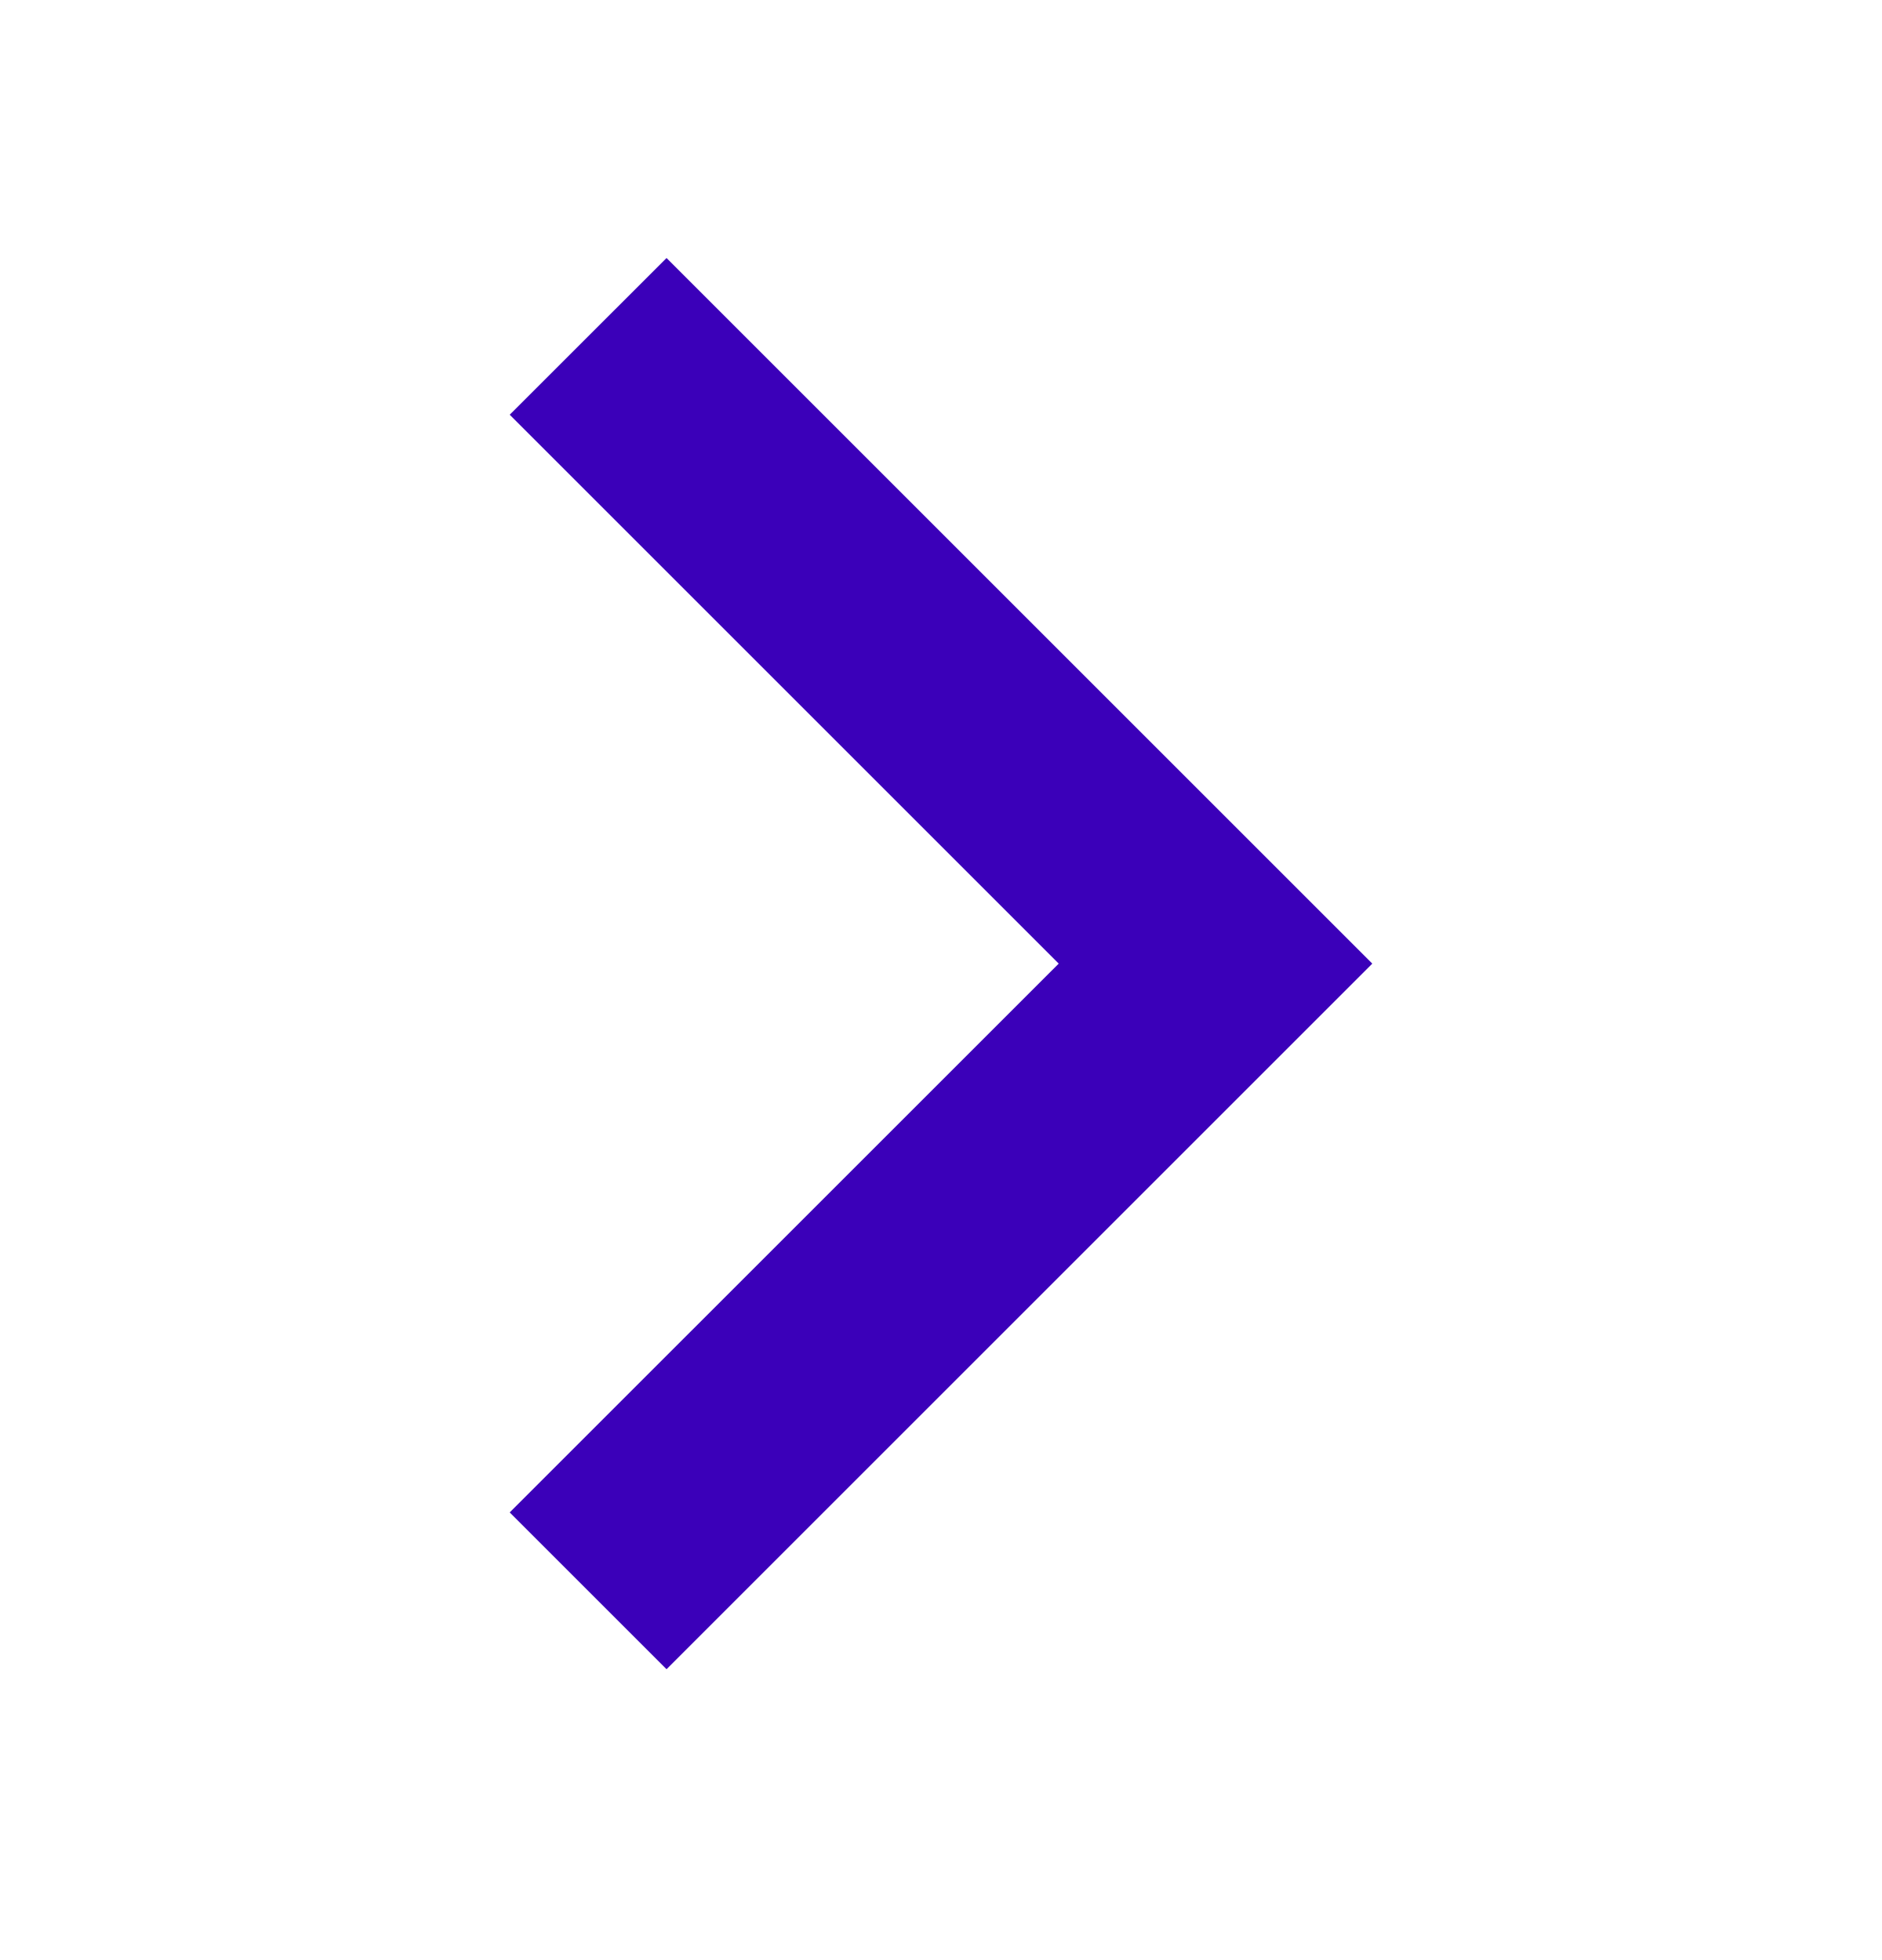
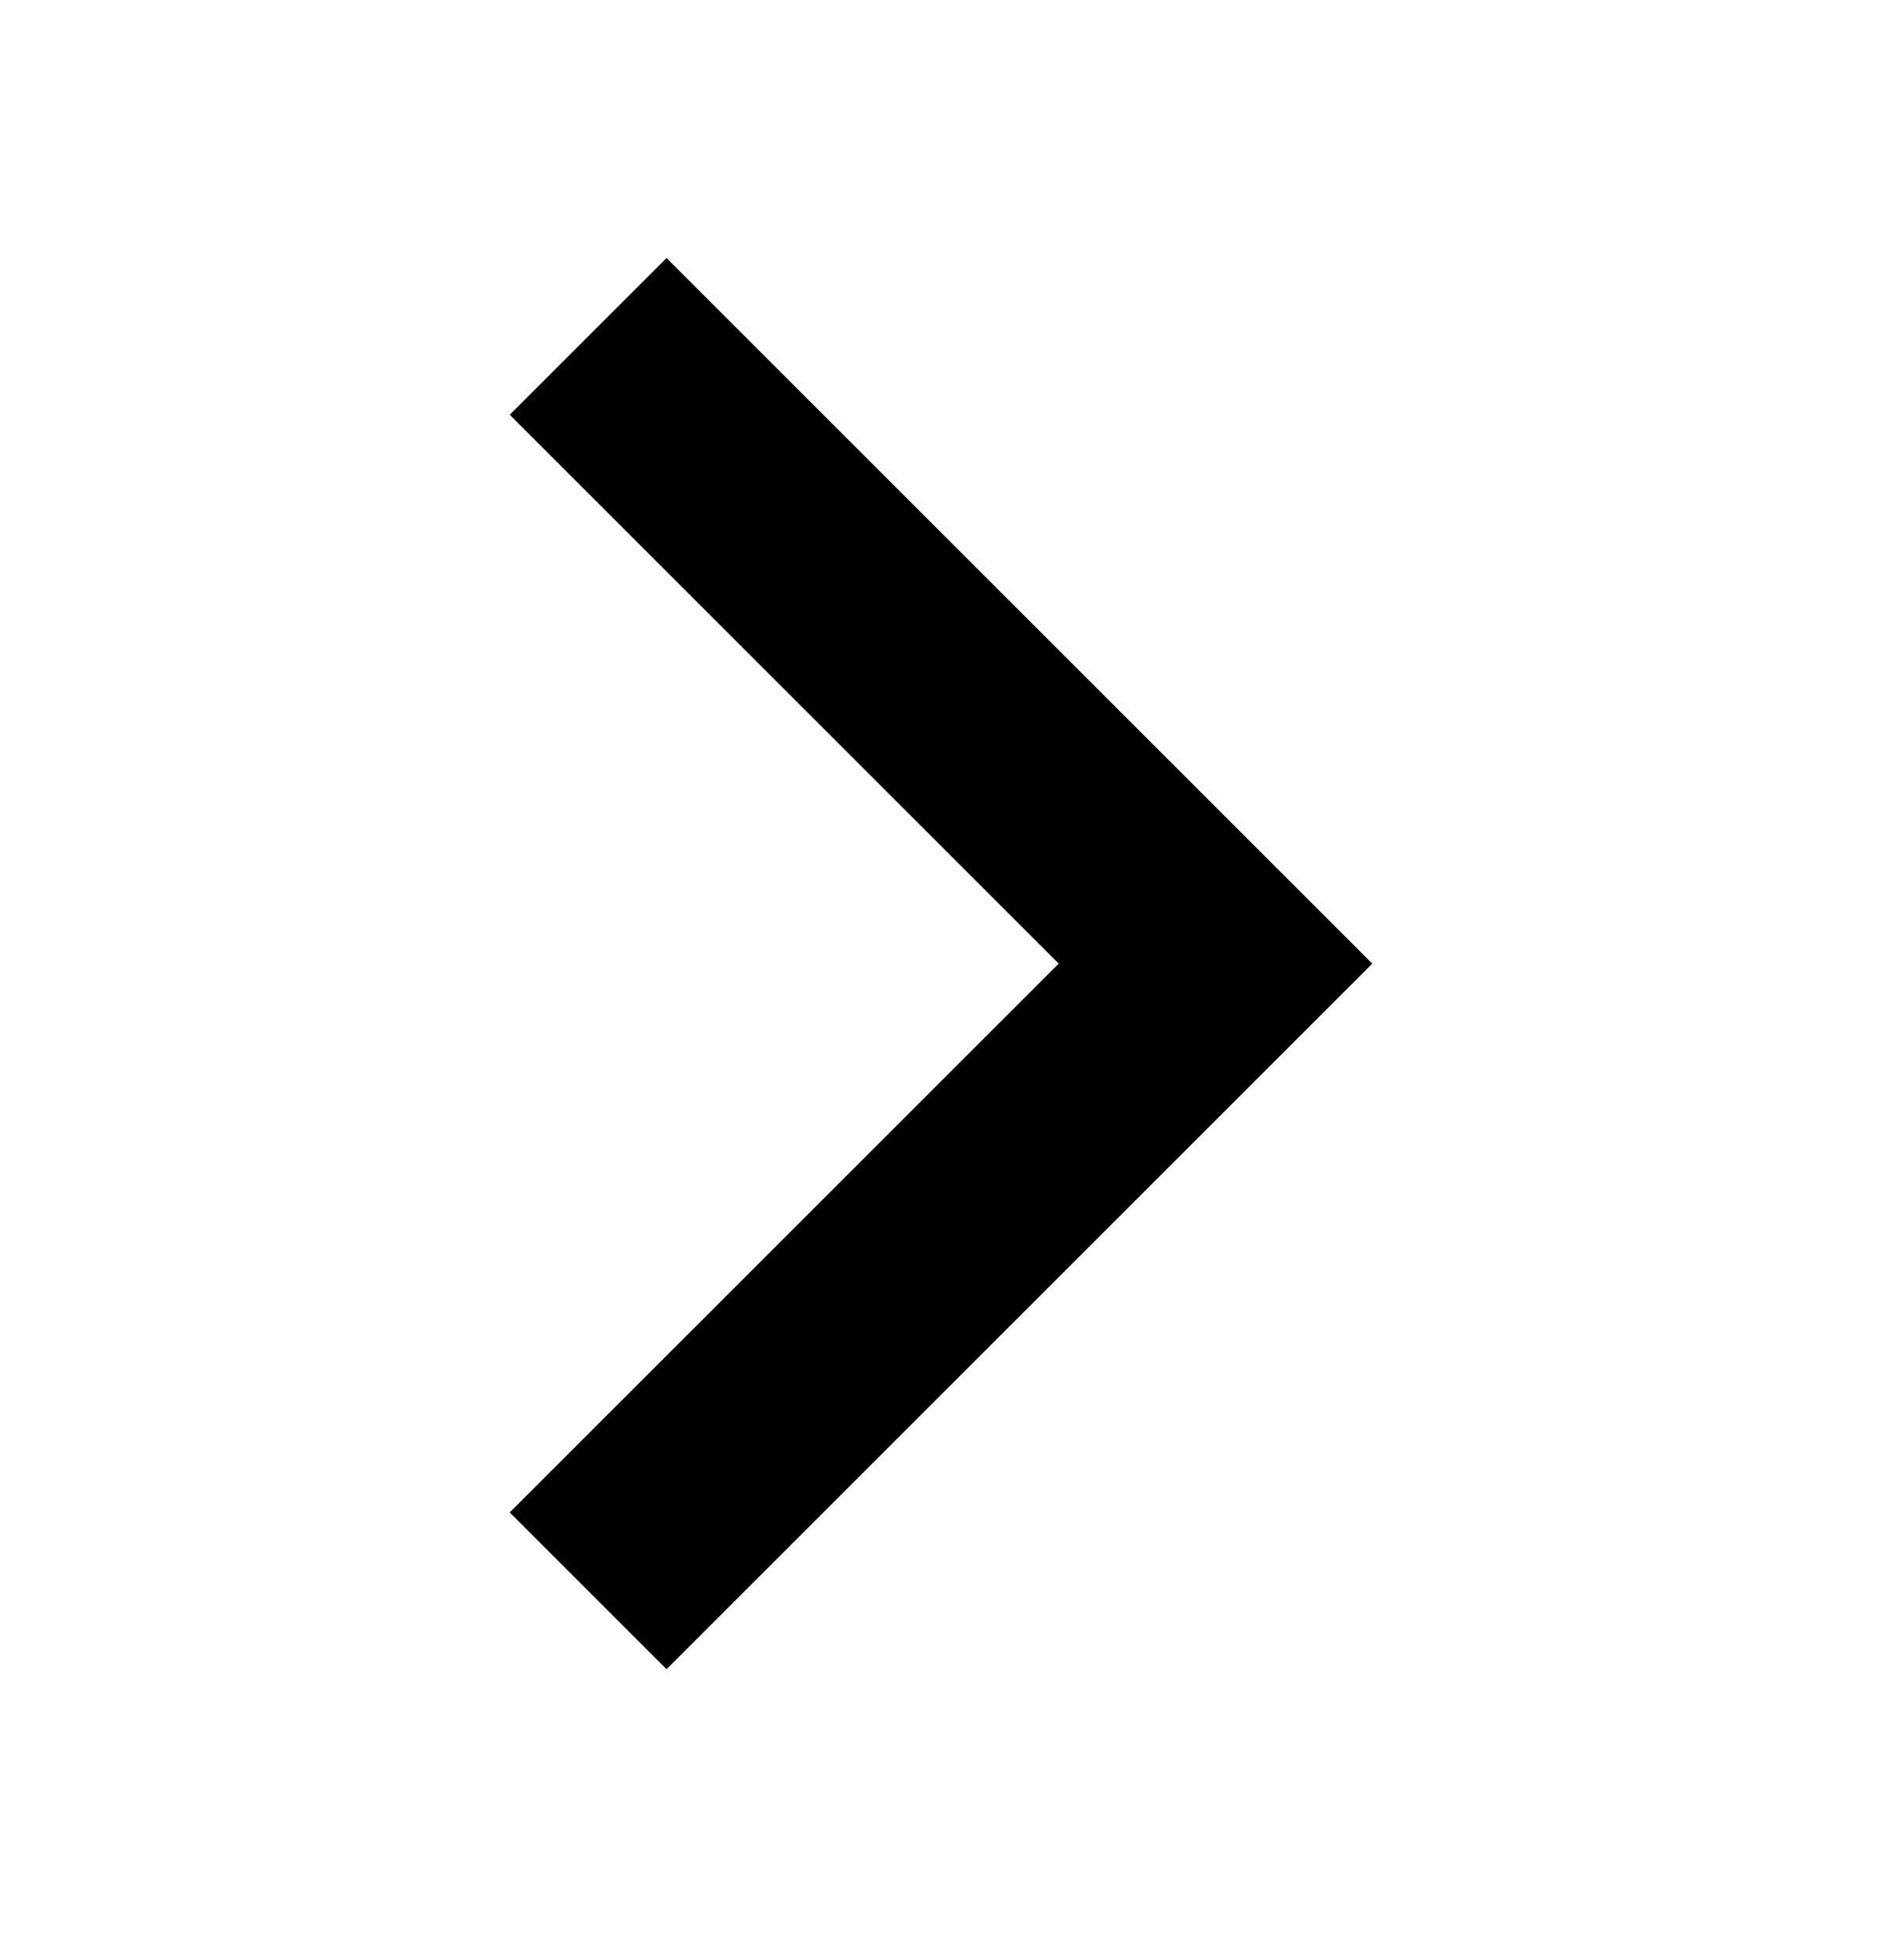
<svg xmlns="http://www.w3.org/2000/svg" width="24" height="25" viewBox="0 0 24 25" fill="none">
-   <path d="M13.501 12.291L6.5 5.29L8.5 3.291L17.5 12.291L8.5 21.291L6.5 19.291L13.501 12.291Z" fill="#3B00B9" />
+   <path d="M13.501 12.291L6.5 5.29L8.5 3.291L17.5 12.291L8.5 21.291L6.5 19.291L13.501 12.291Z" fill="currentColor" />
</svg>
